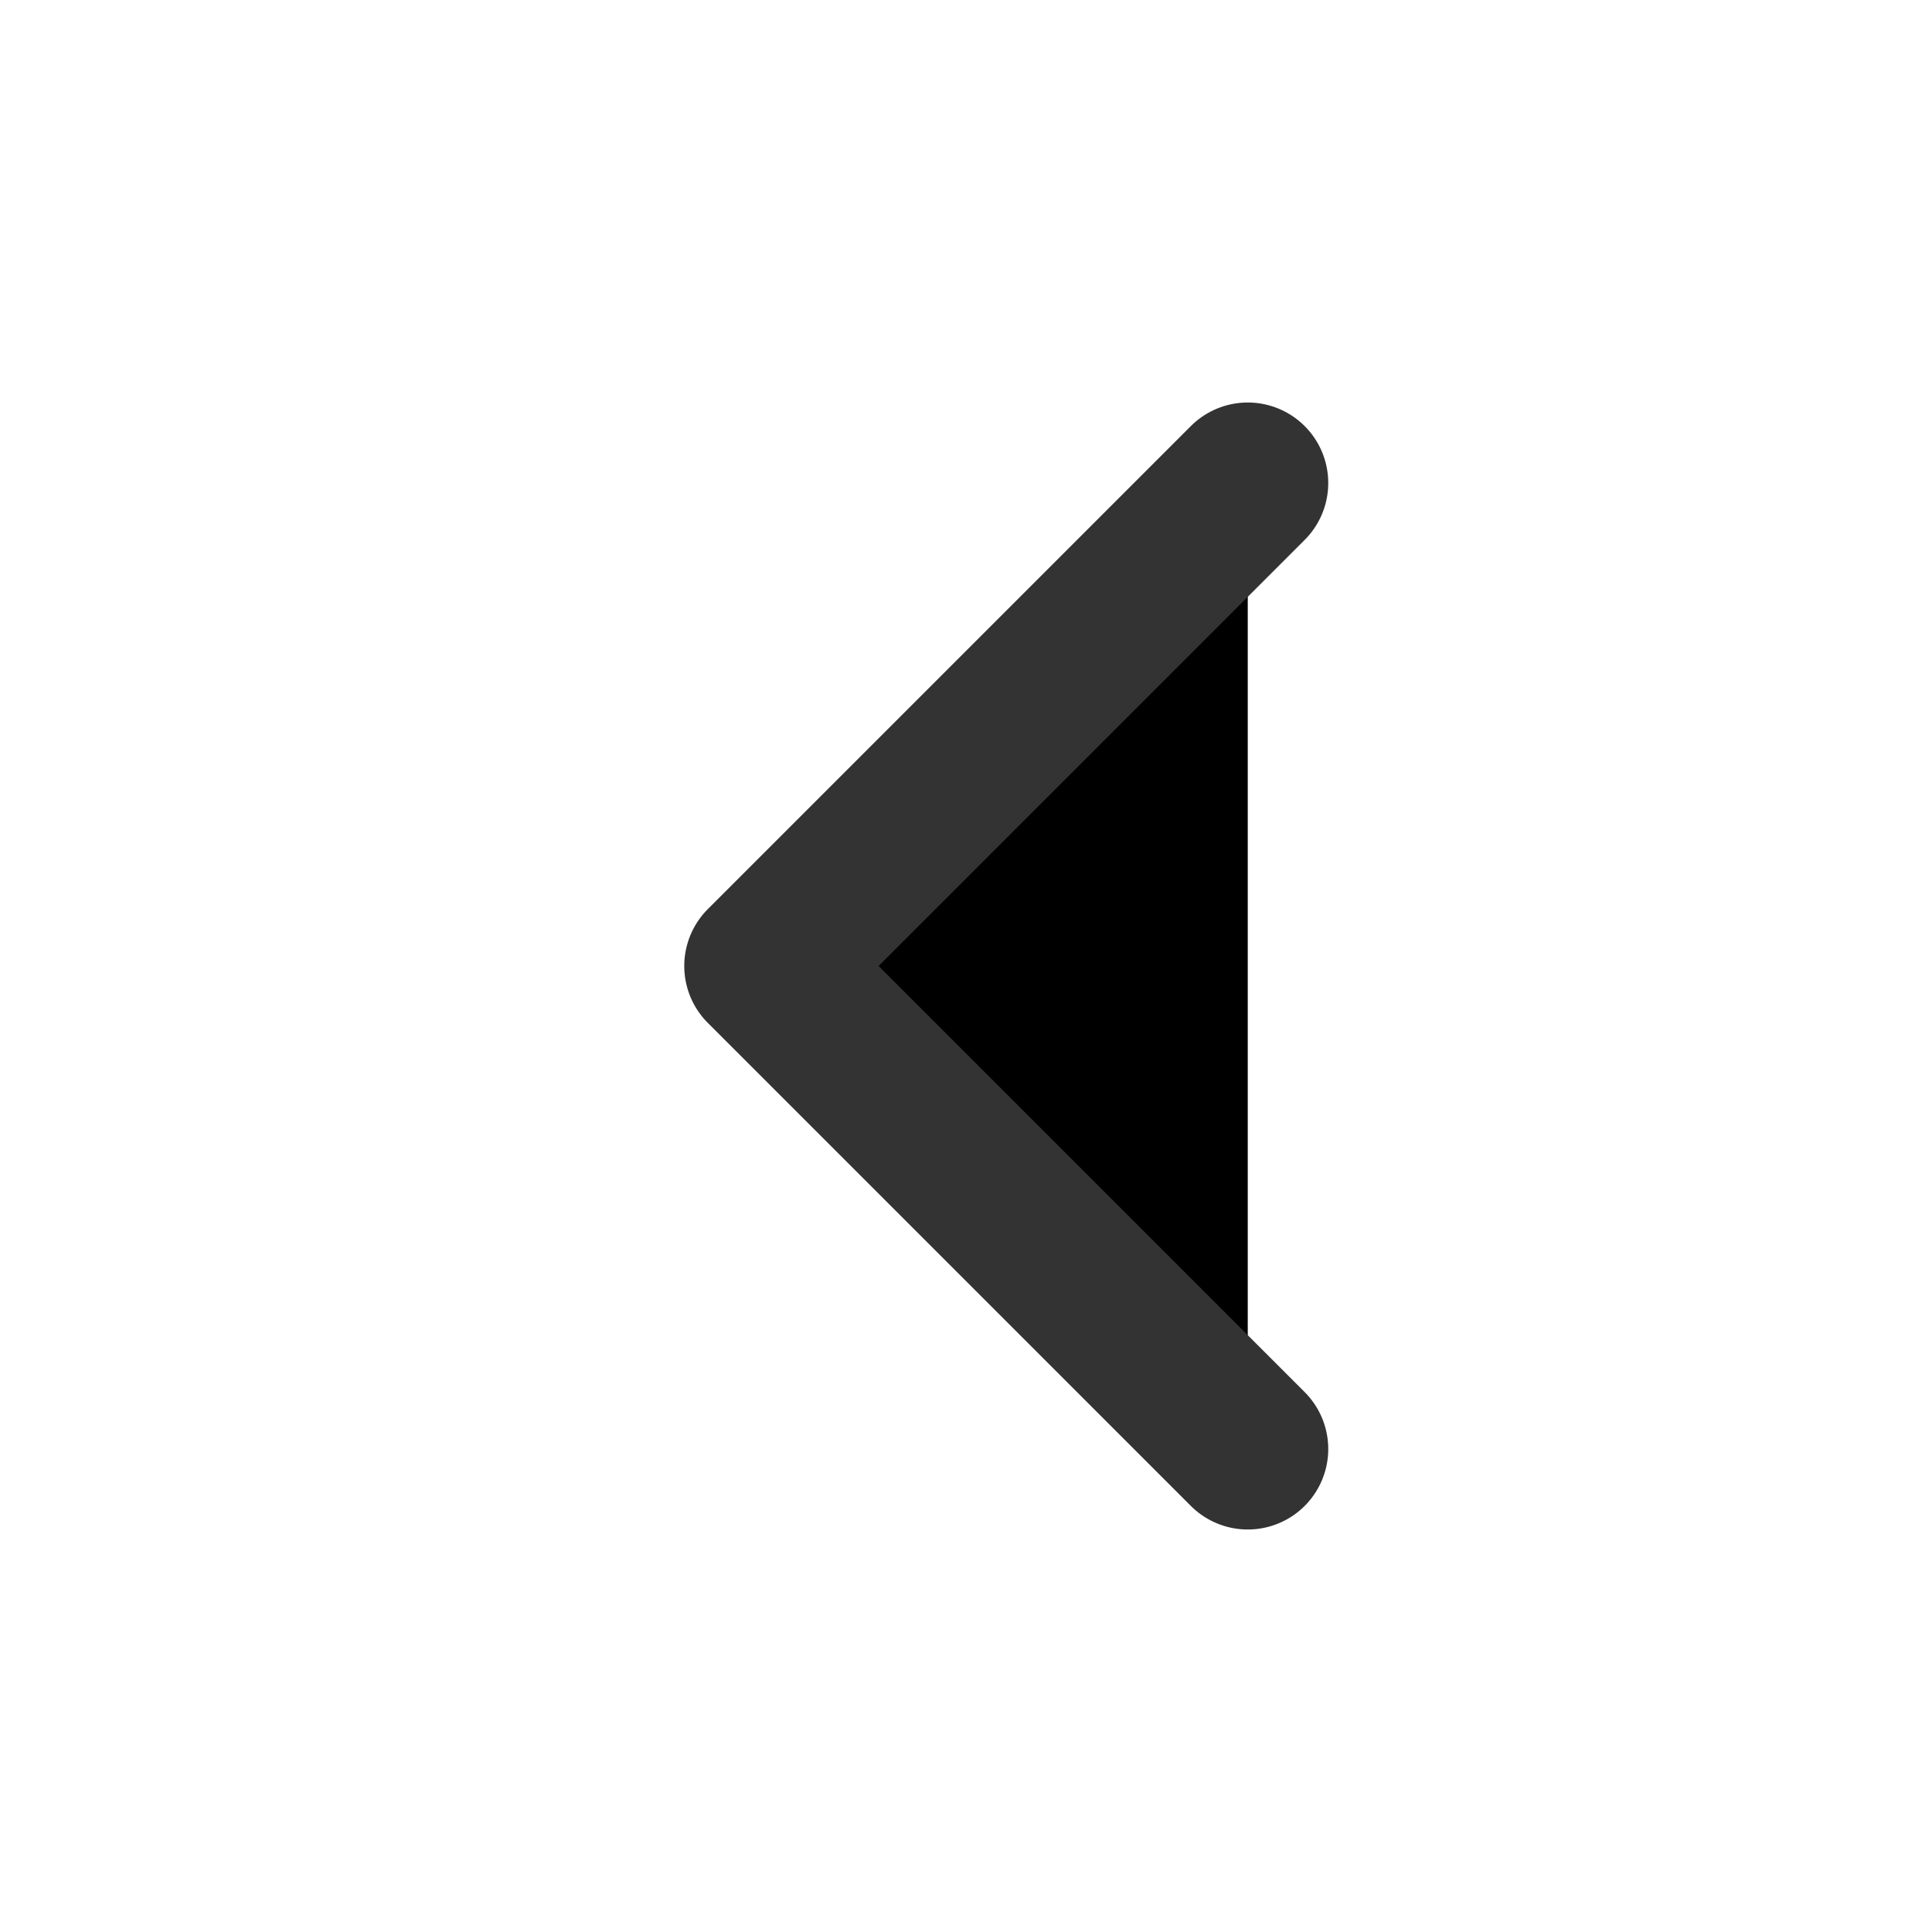
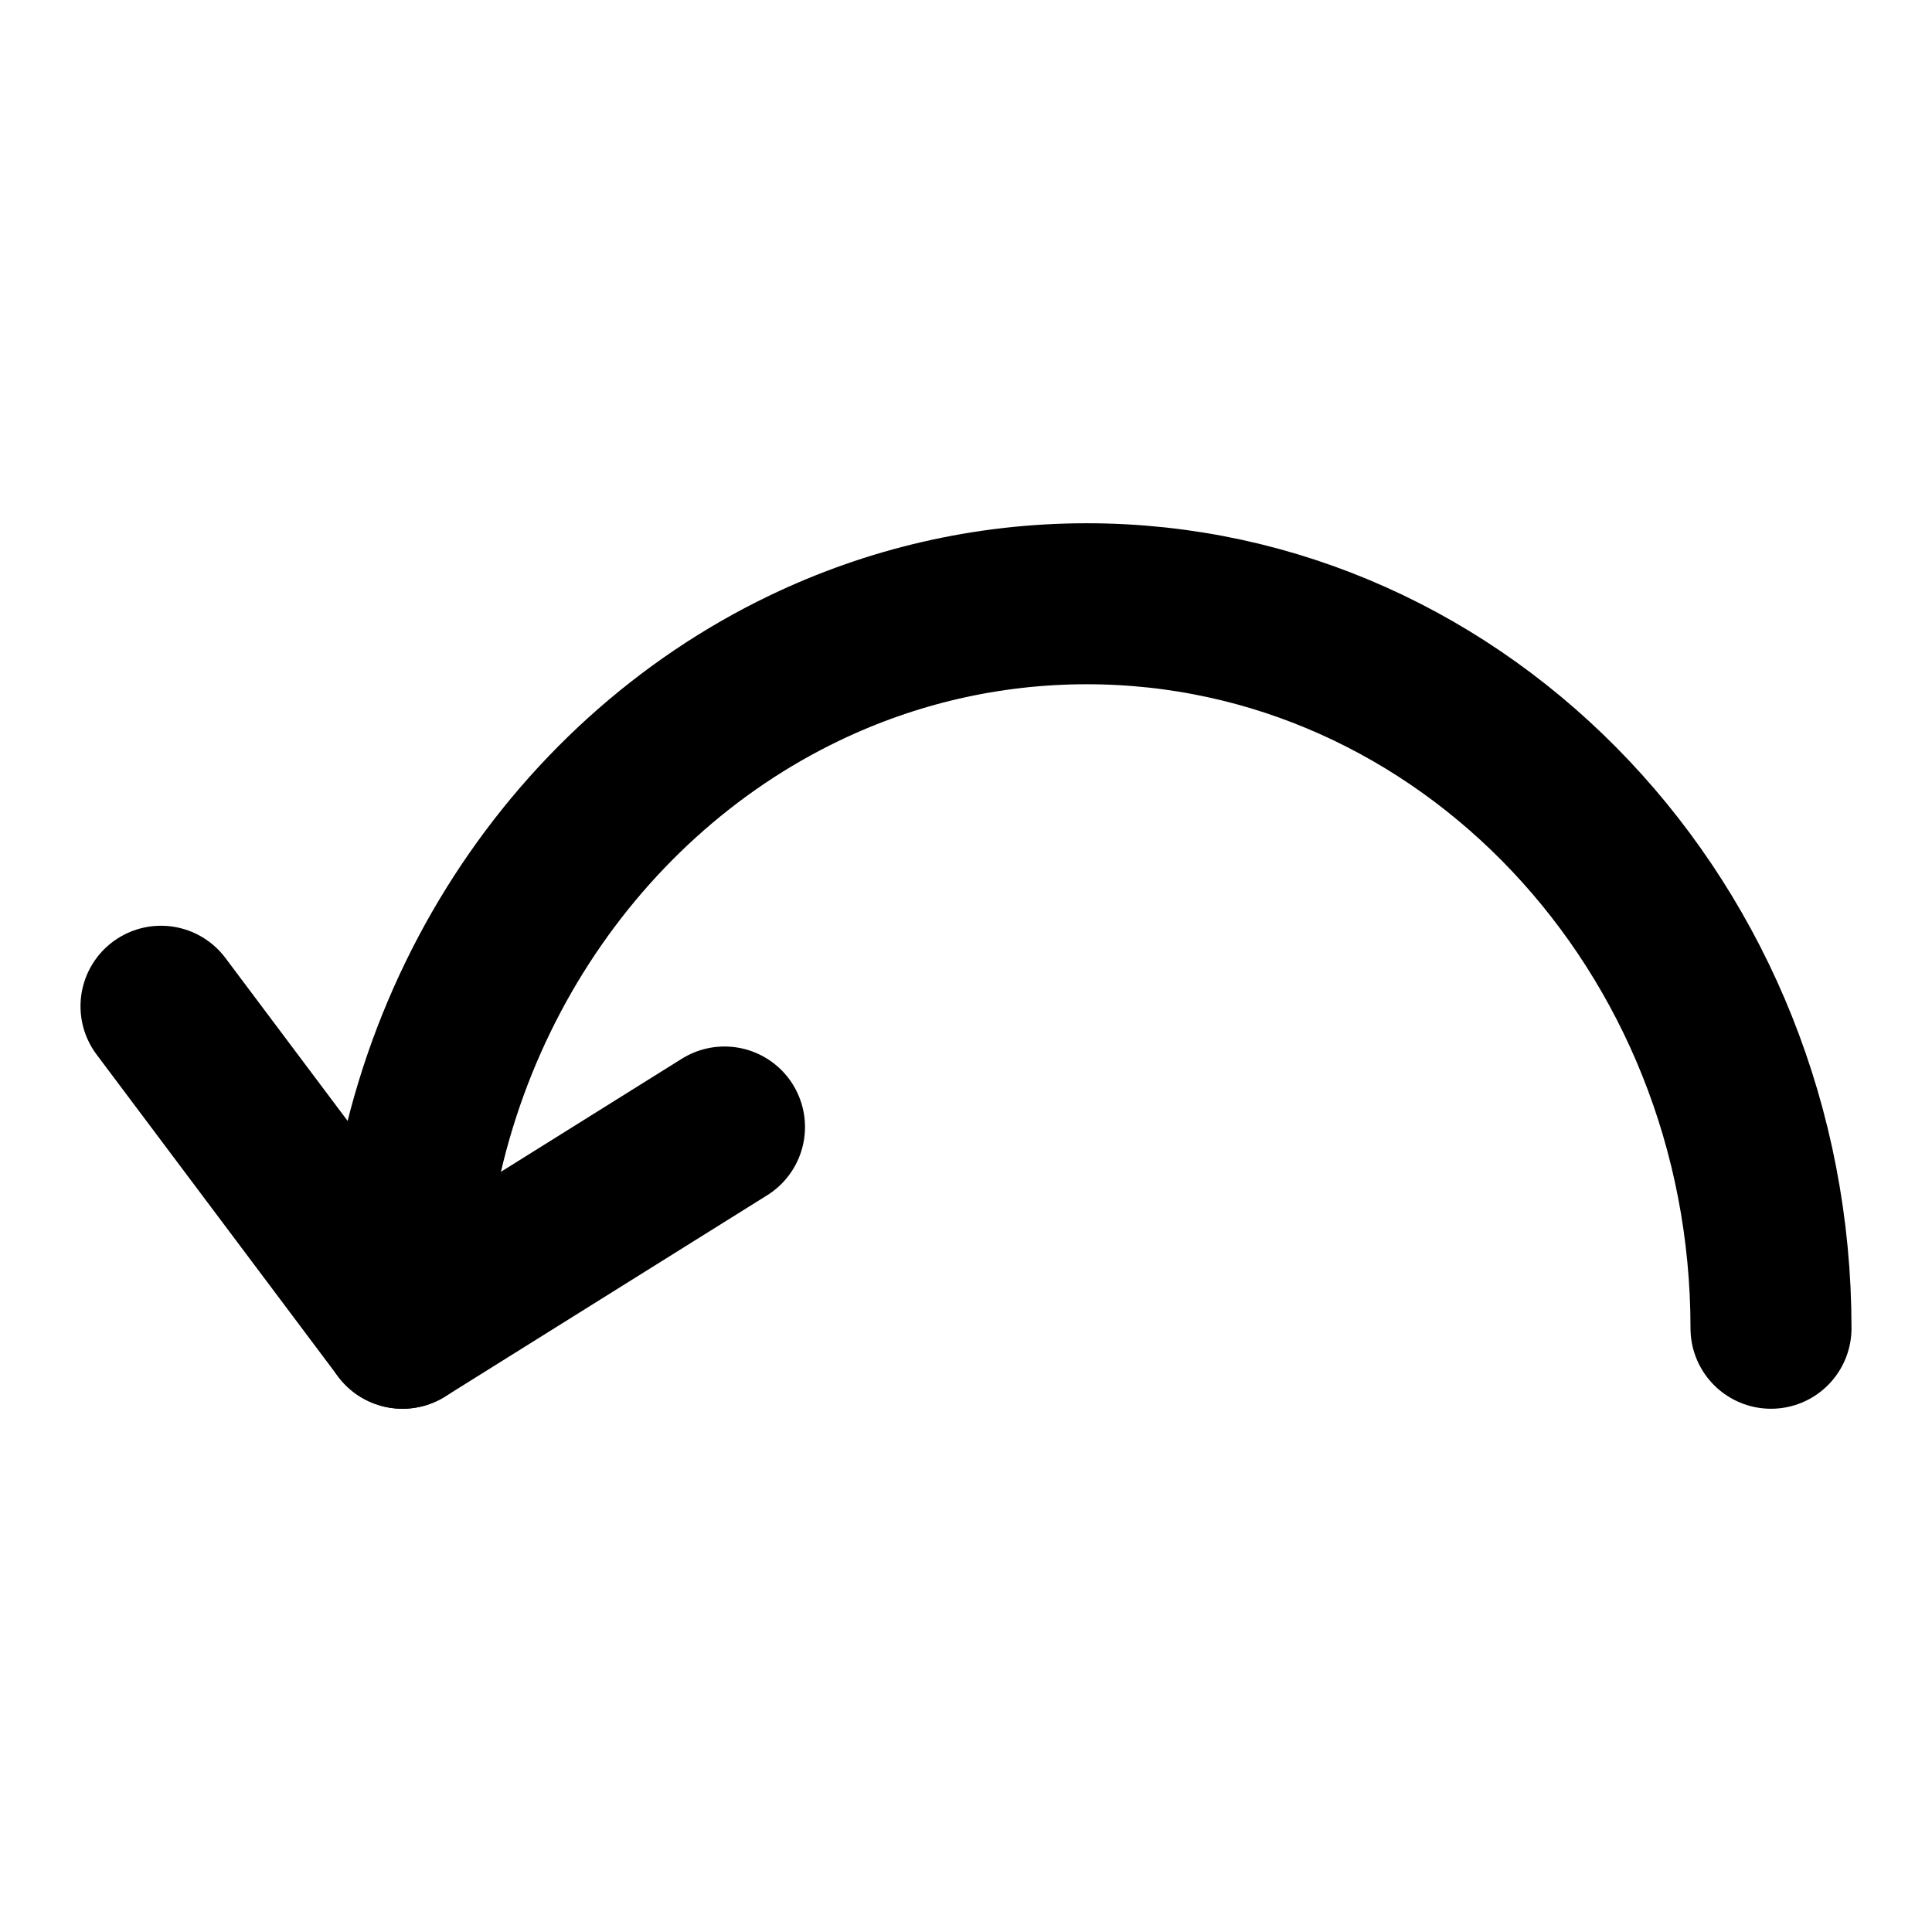
- <svg xmlns="http://www.w3.org/2000/svg" viewBox="0 0 24 24" fill="currentColor">
-   <path d="M15.5 18L9.5 12L15.5 6" stroke="#333333" stroke-width="2" stroke-linecap="round" stroke-linejoin="round" />
+ <svg xmlns="http://www.w3.org/2000/svg" width="24" height="24" viewBox="0 0 24 24" fill="none">
+   <path d="M5 16.5C5 12.851 7.051 9.708 10 8.296C11.067 7.785 12.252 7.5 13.5 7.5C18.194 7.5 22 11.529 22 16.5" stroke="currentColor" stroke-width="2" stroke-linecap="round" stroke-linejoin="round" />
+   <path d="M9 14L5 16.5L2 12.5" stroke="currentColor" stroke-width="2" stroke-linecap="round" stroke-linejoin="round" />
</svg>
